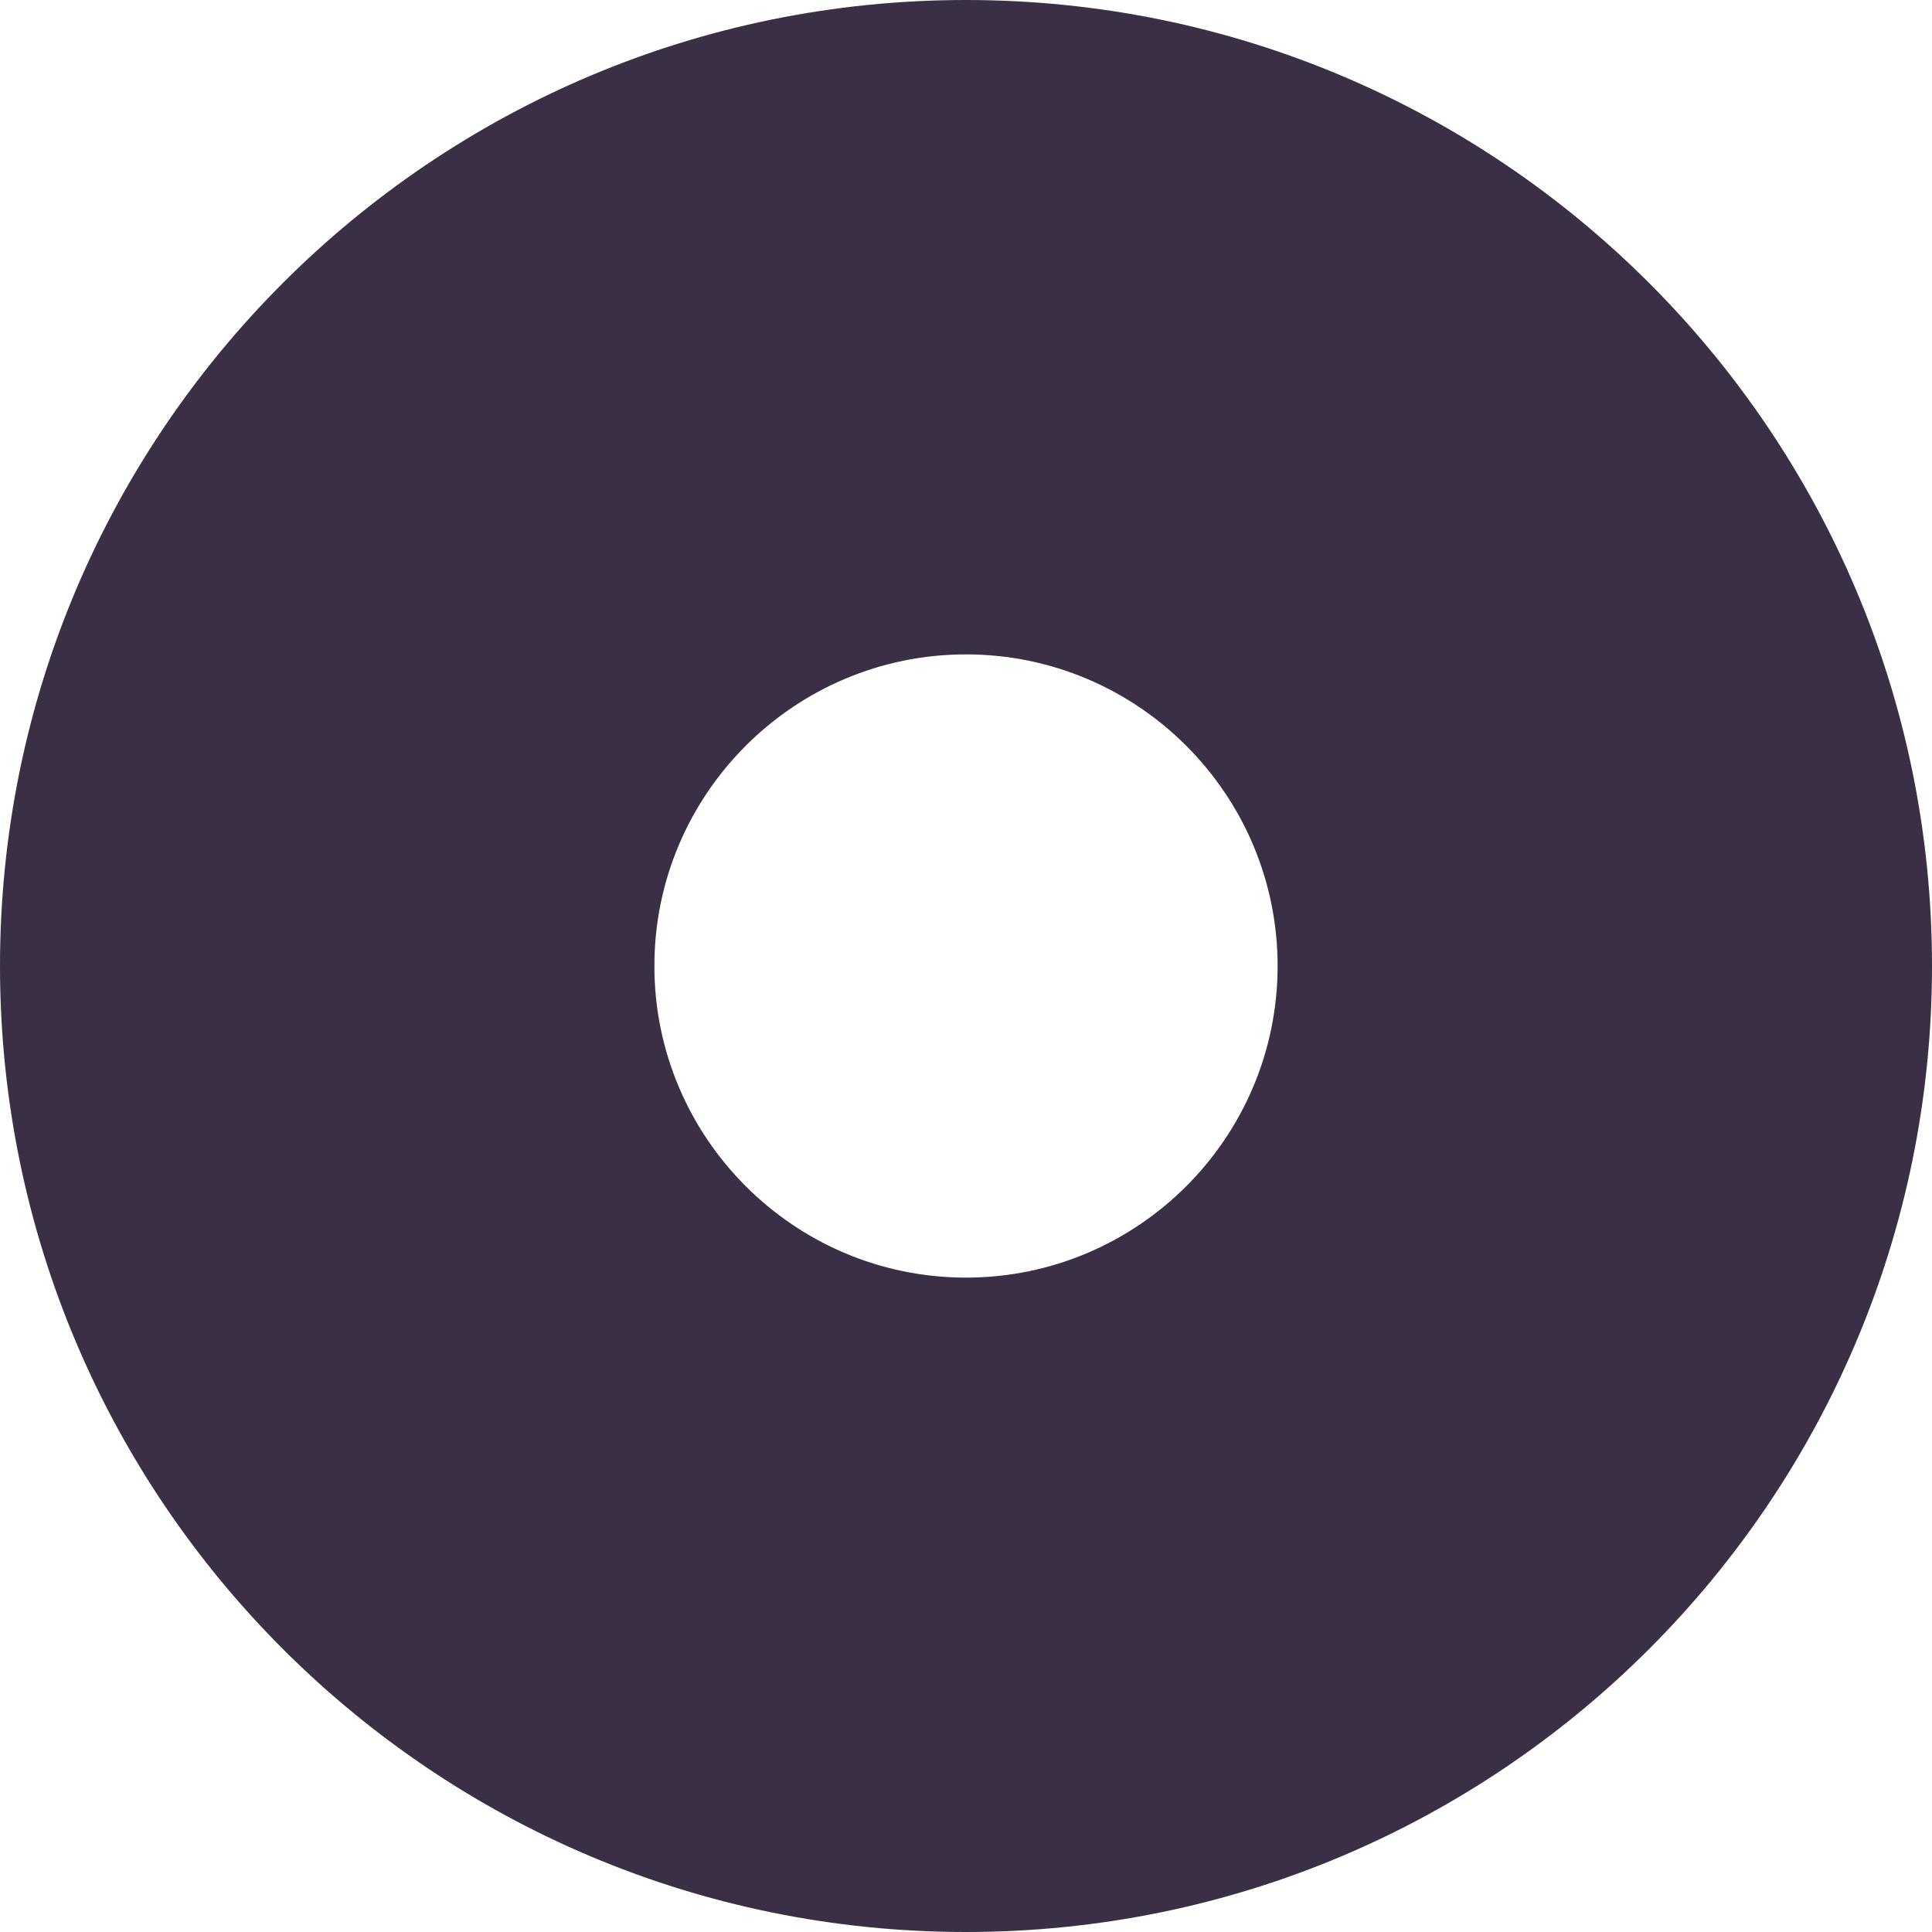
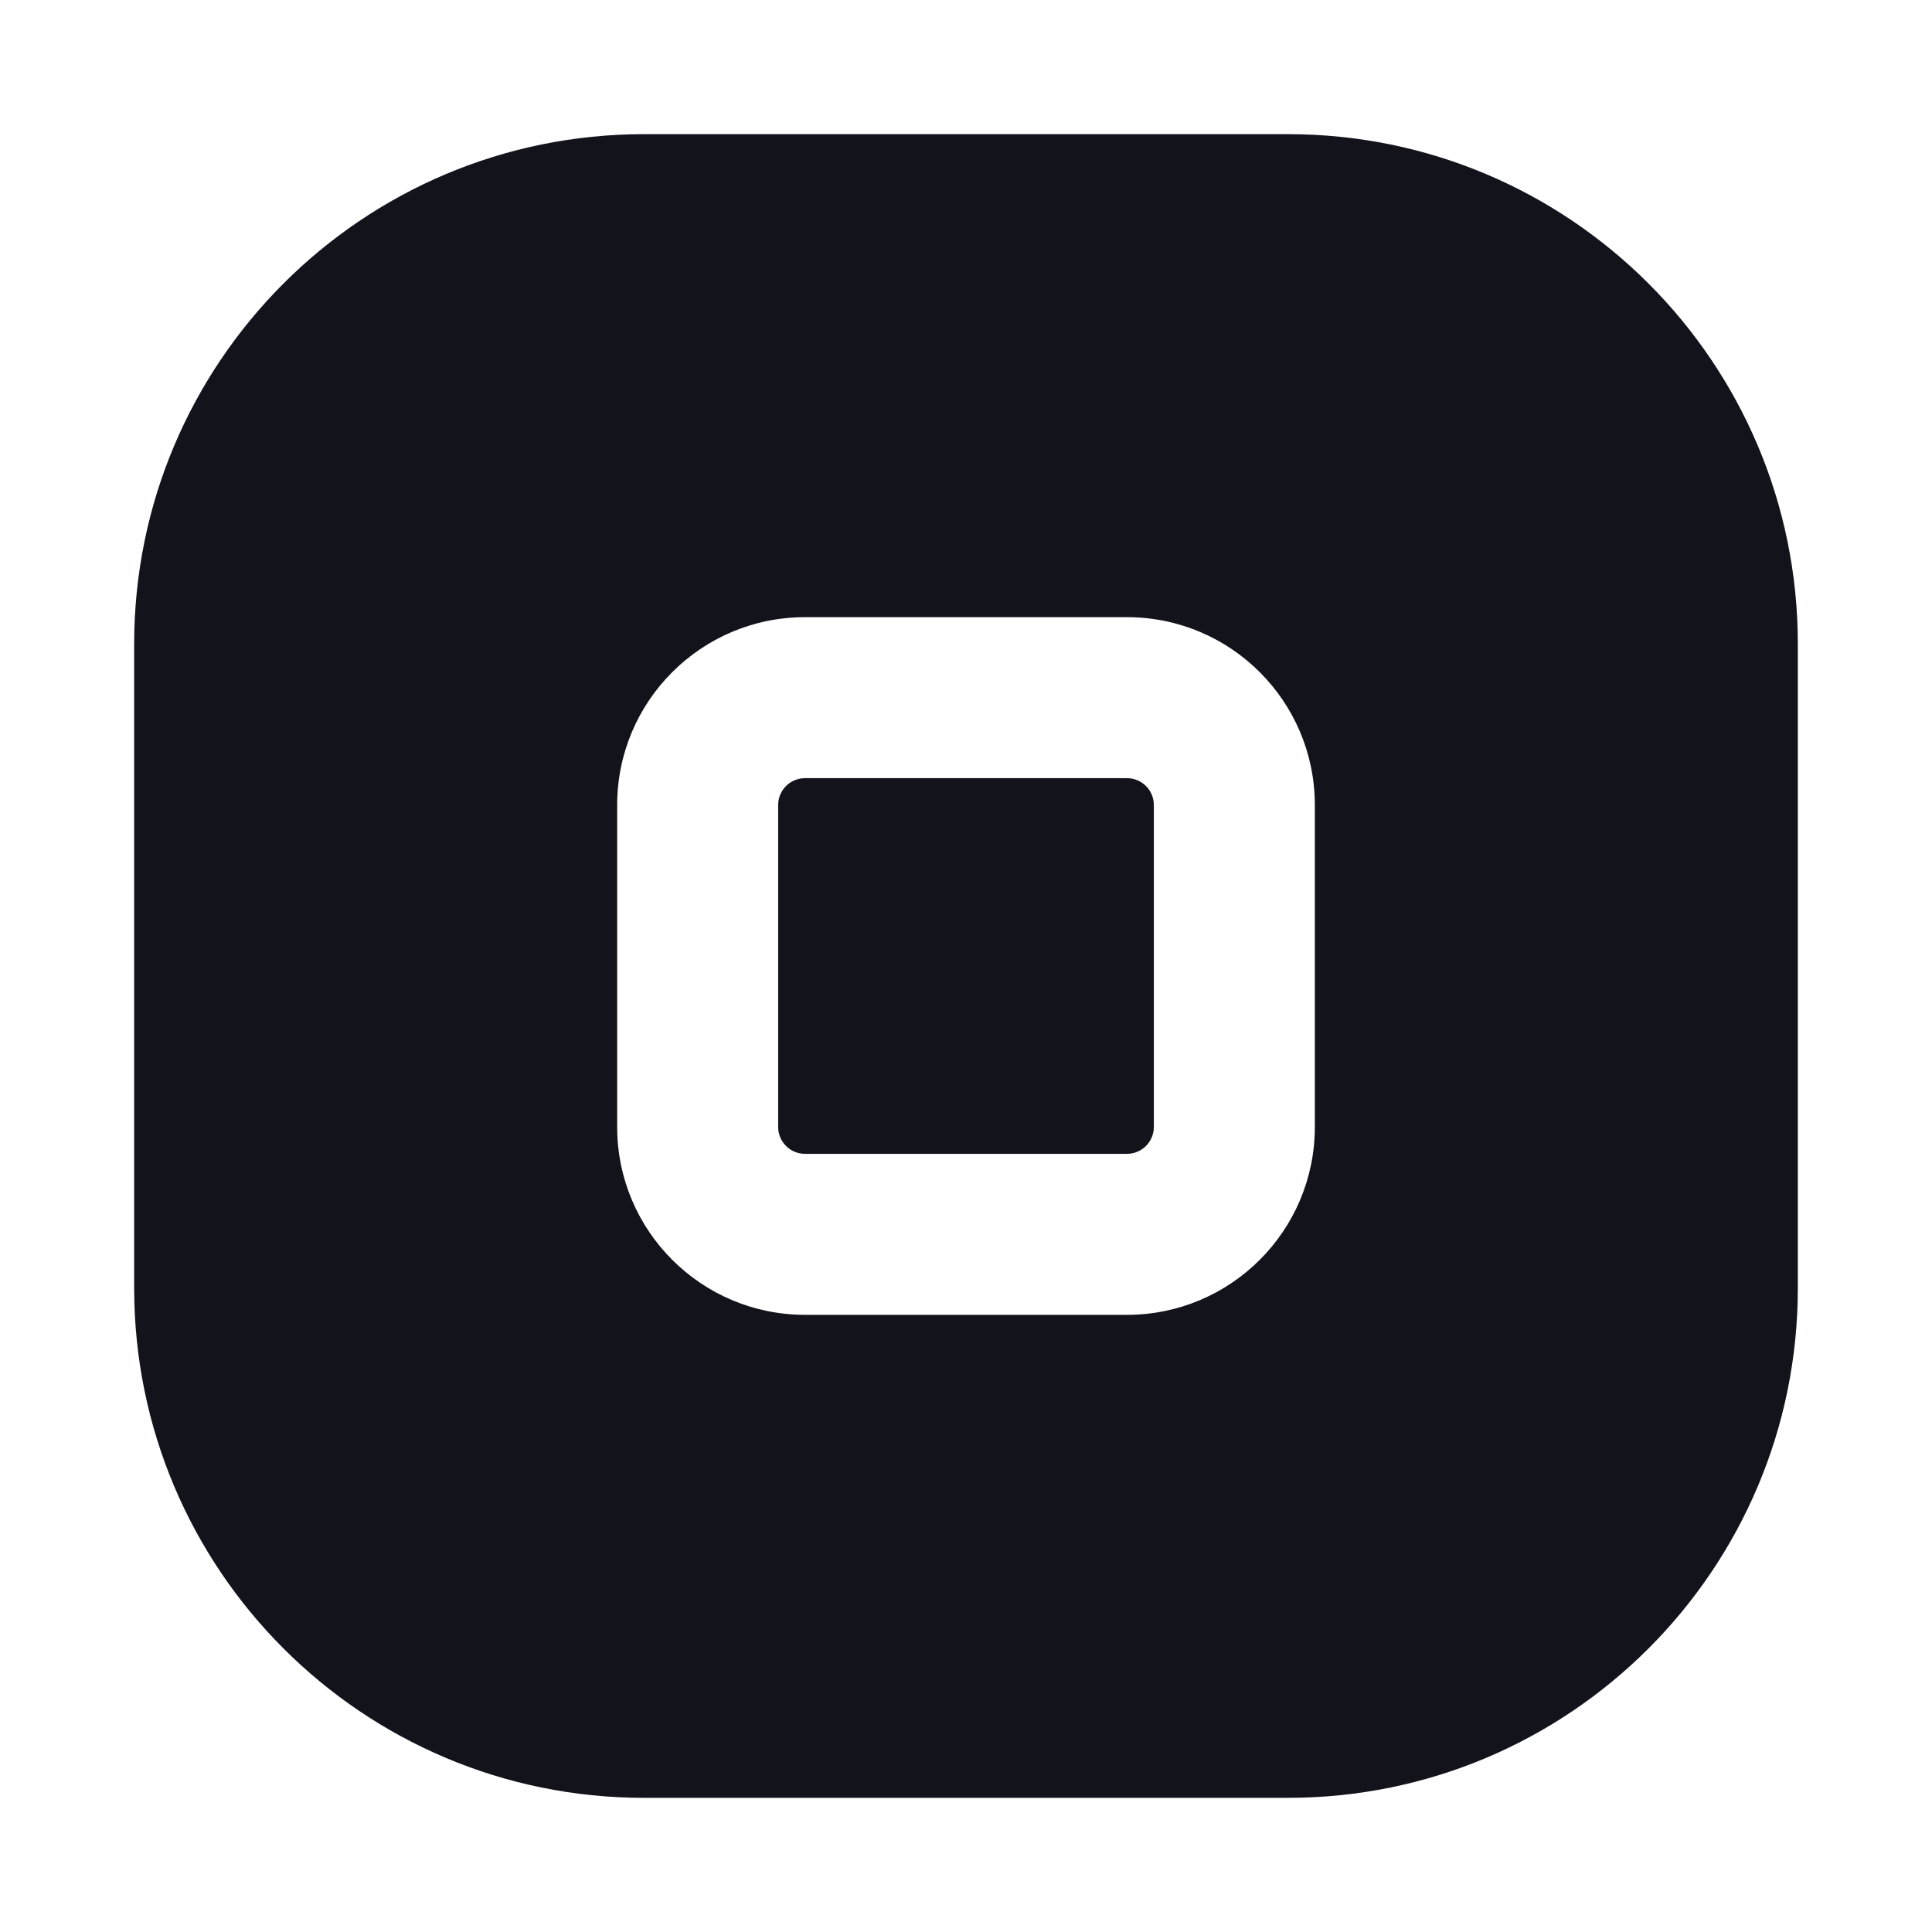
- <svg xmlns="http://www.w3.org/2000/svg" width="496" height="496" viewBox="0 0 496 496" fill="none">
-   <path d="M248 0C111.033 0 0 111.033 0 248C0 384.967 111.033 496 248 496C384.967 496 496 384.967 496 248C496 111.033 384.967 0 248 0ZM328 248C328 292.112 292.112 328 248 328C203.888 328 168 292.112 168 248C168 203.888 203.888 168 248 168C292.112 168 328 203.888 328 248Z" fill="#3A2F45" />
+ <svg xmlns="http://www.w3.org/2000/svg" width="18" height="18" viewBox="0 0 18 18" fill="none">
+   <path fill-rule="evenodd" clip-rule="evenodd" d="M1.25 6C1.25 3.377 3.377 1.25 6 1.25H12C14.623 1.25 16.75 3.377 16.75 6V12C16.75 14.623 14.623 16.75 12 16.75H6C3.377 16.75 1.25 14.623 1.25 12V6ZM7.5 5.75C6.534 5.75 5.75 6.534 5.75 7.5V10.5C5.75 11.466 6.534 12.25 7.5 12.25H10.5C11.466 12.25 12.25 11.466 12.25 10.5V7.5C12.25 6.534 11.466 5.75 10.5 5.75H7.5ZM7.25 7.5C7.25 7.362 7.362 7.25 7.5 7.25H10.5C10.638 7.25 10.75 7.362 10.75 7.5V10.5C10.75 10.638 10.638 10.75 10.5 10.75H7.5C7.362 10.75 7.25 10.638 7.25 10.5V7.5Z" fill="#12131B" />
</svg>
